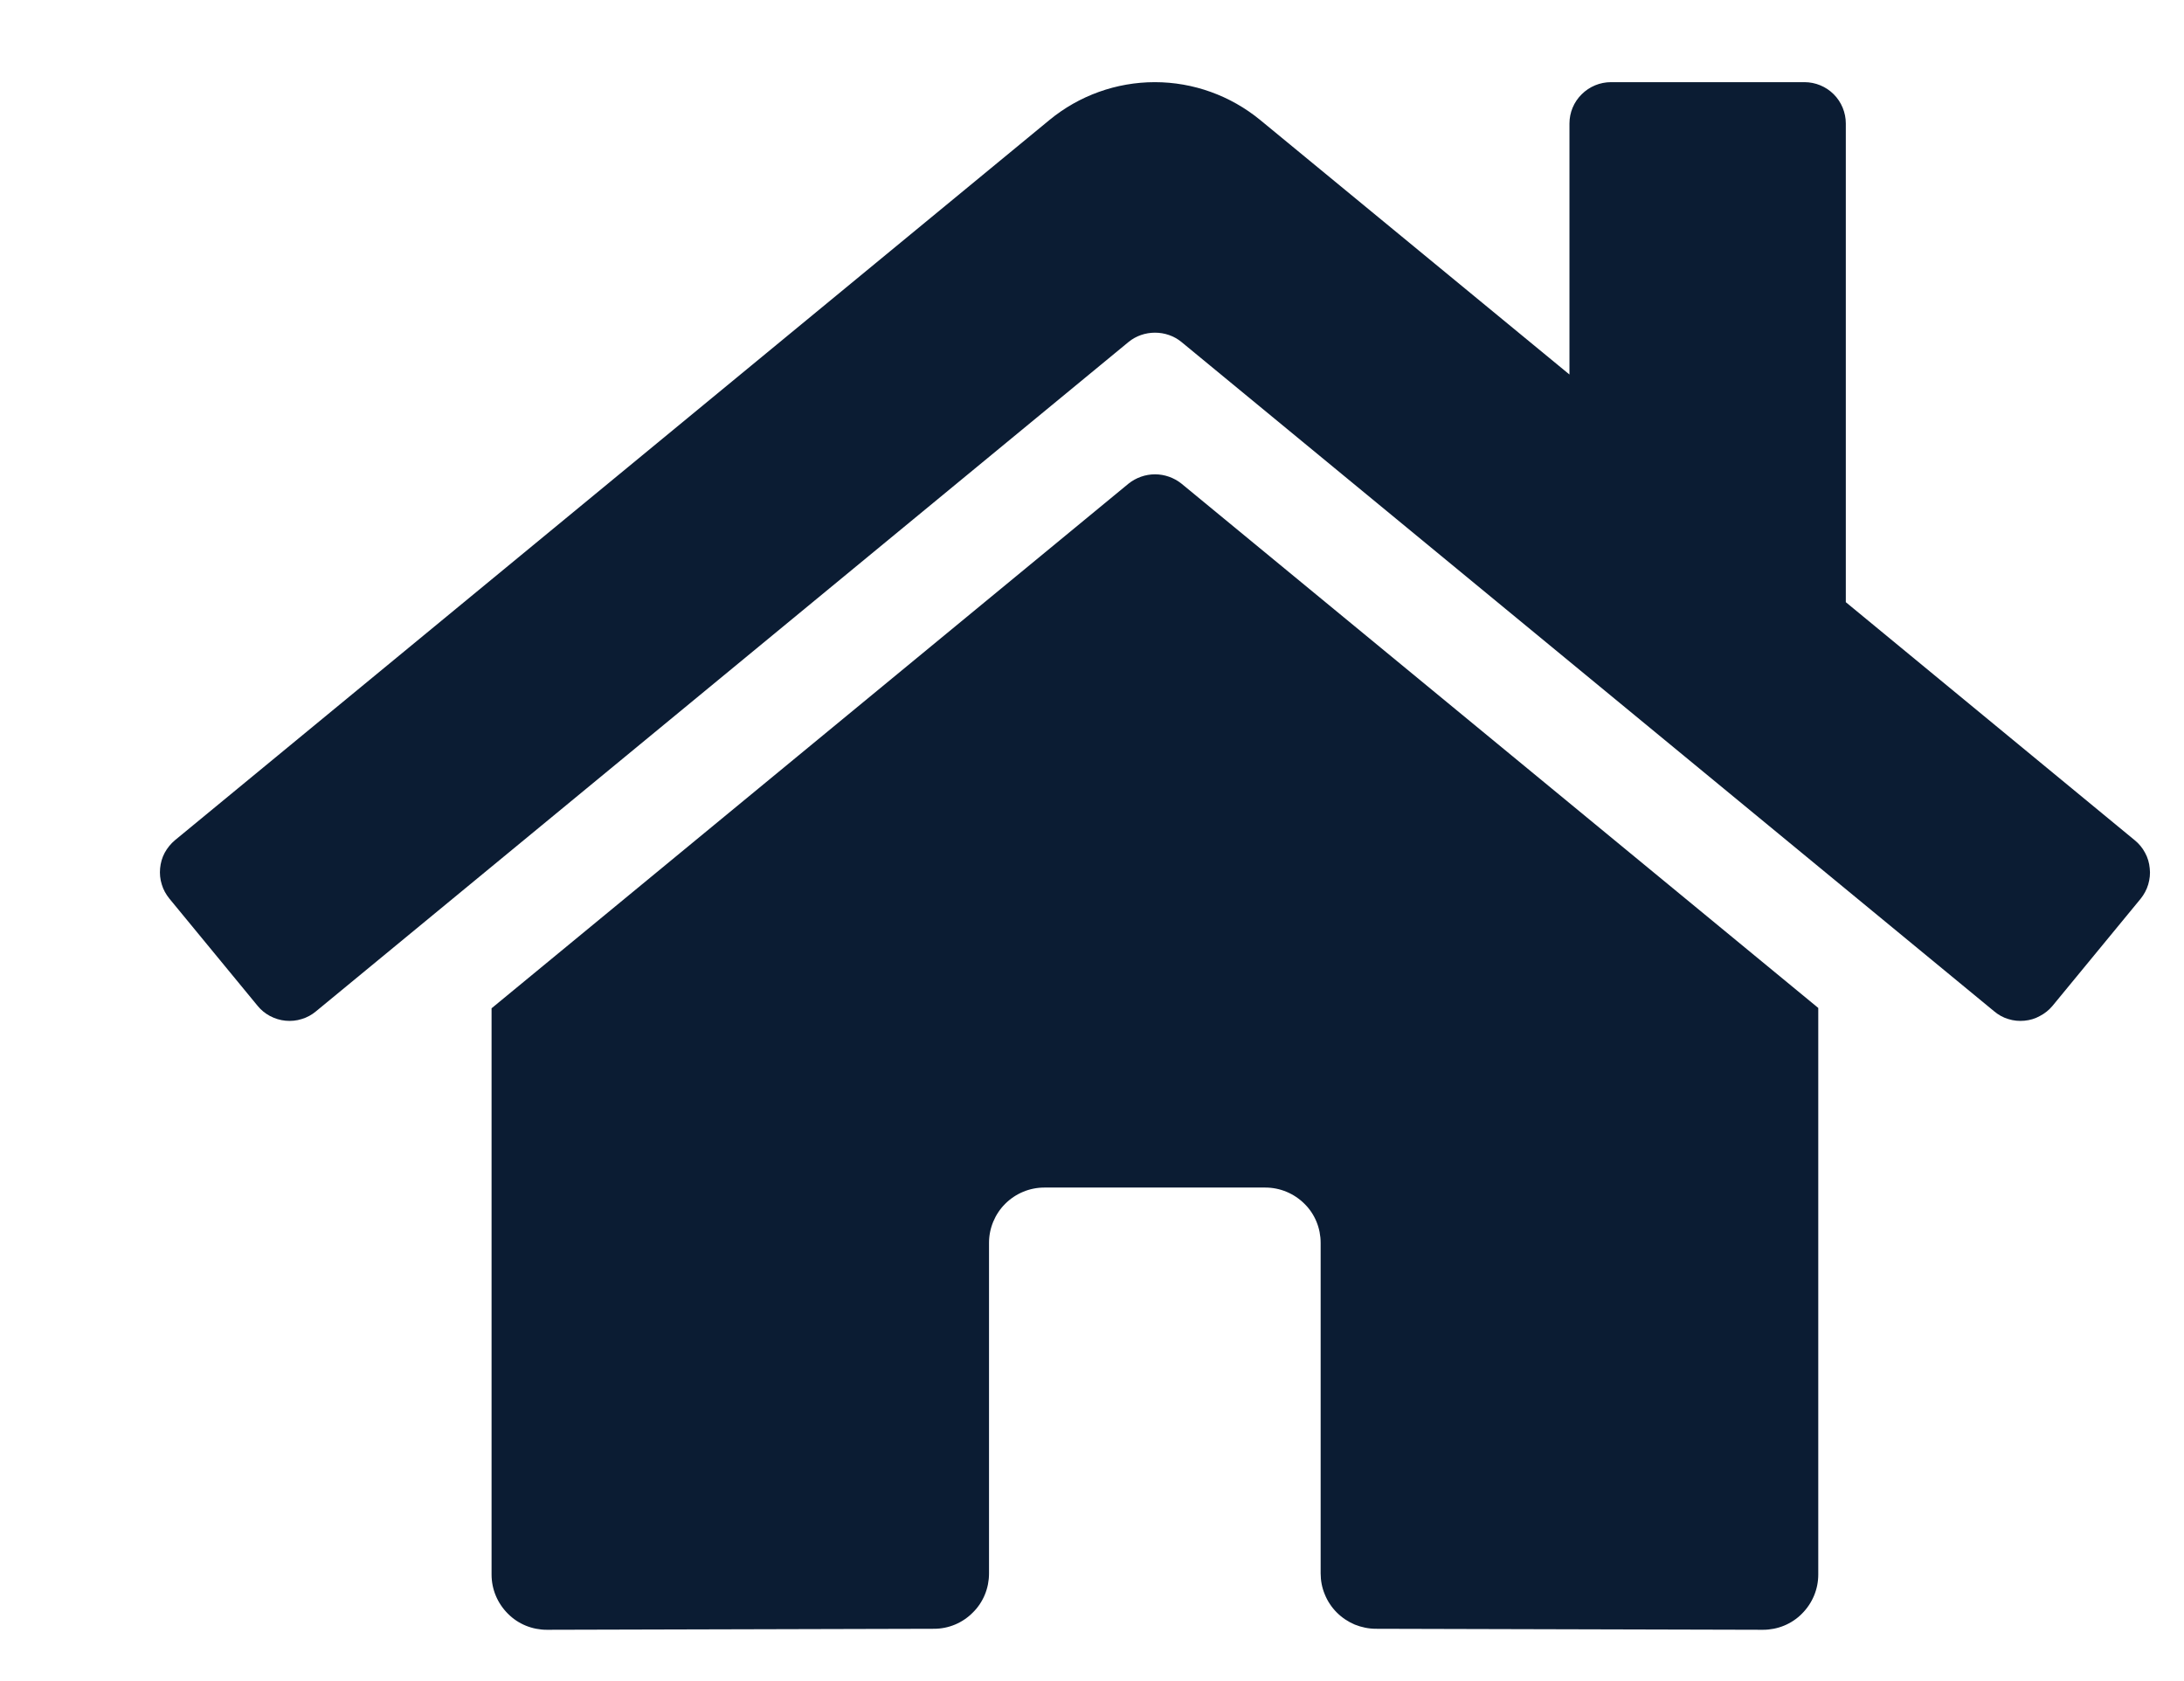
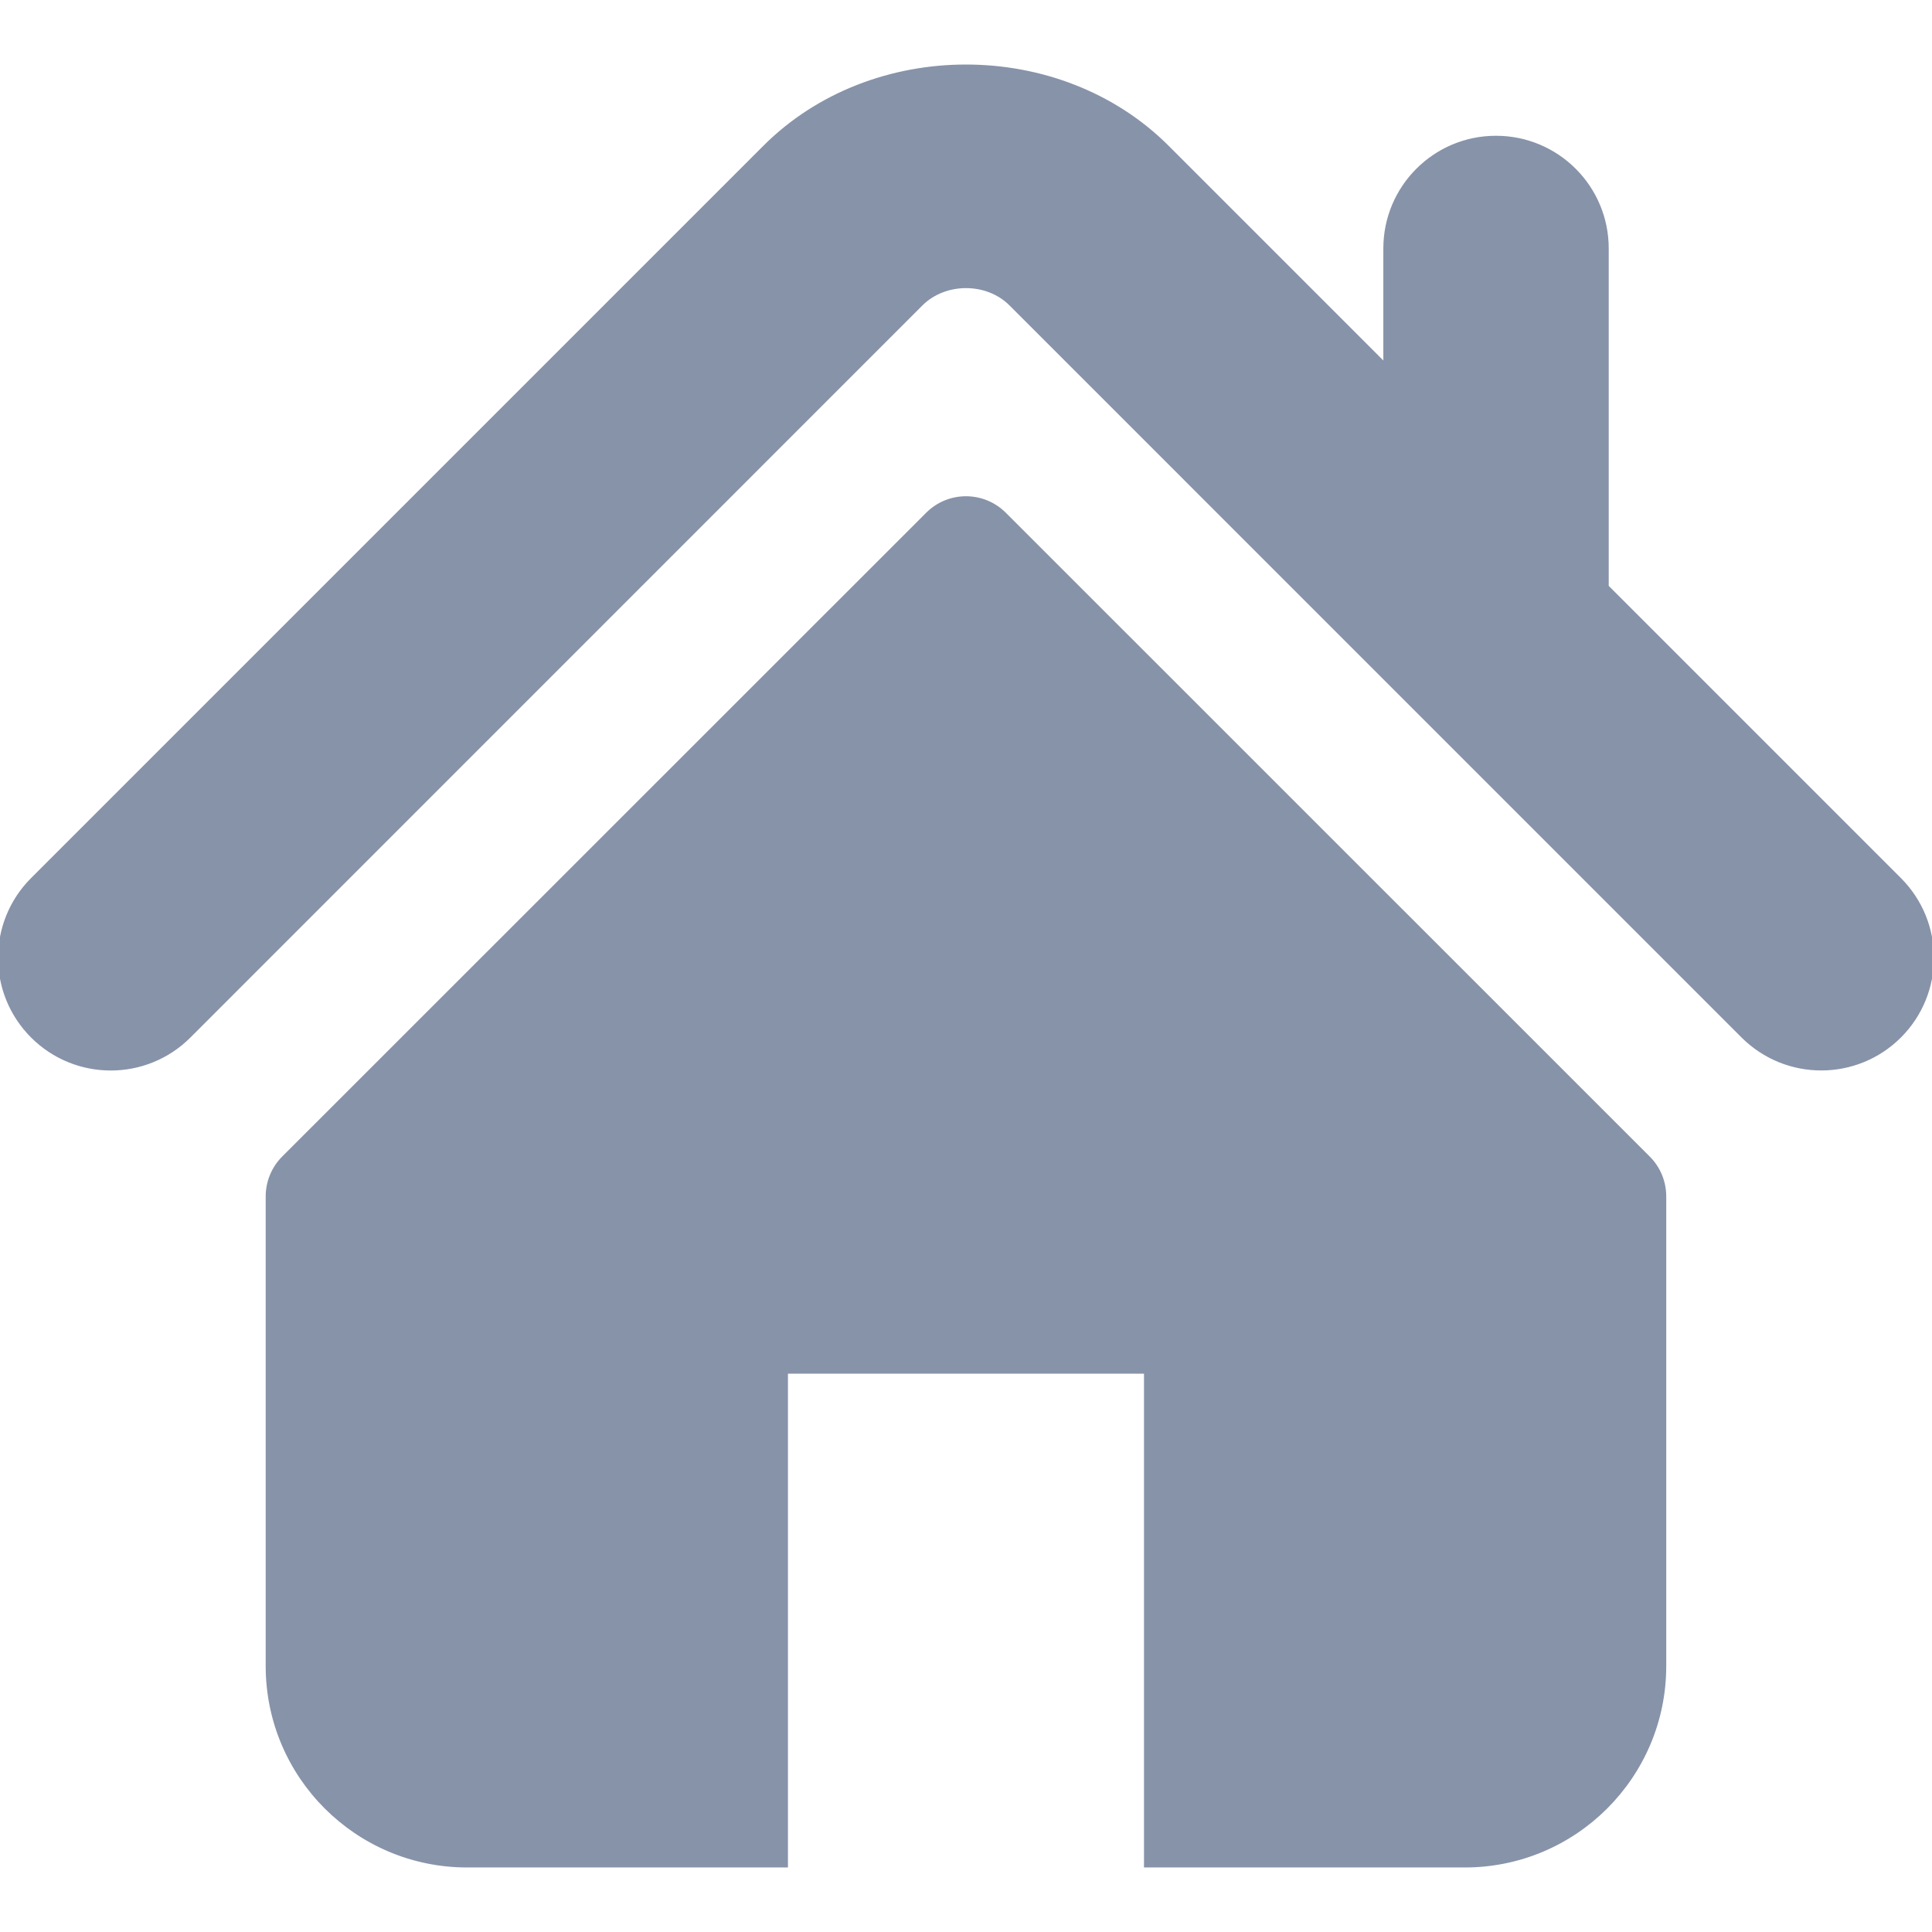
- <svg xmlns="http://www.w3.org/2000/svg" width="13px" height="10px" viewBox="0 0 13 10" fill="none" transform="rotate(0) scale(1, 1)">
-   <path d="M6.718 2.878L2.926 6.001V9.371C2.926 9.459 2.961 9.542 3.023 9.604C3.084 9.666 3.168 9.7 3.255 9.7L5.56 9.694C5.647 9.694 5.73 9.659 5.791 9.597C5.853 9.536 5.887 9.452 5.887 9.365V7.397C5.887 7.31 5.922 7.226 5.983 7.165C6.045 7.103 6.129 7.068 6.216 7.068H7.532C7.619 7.068 7.703 7.103 7.765 7.165C7.827 7.226 7.861 7.31 7.861 7.397V9.364C7.861 9.407 7.869 9.45 7.886 9.49C7.902 9.53 7.927 9.567 7.957 9.597C7.988 9.628 8.024 9.652 8.064 9.669C8.104 9.685 8.147 9.694 8.19 9.694L10.494 9.7C10.581 9.7 10.665 9.666 10.726 9.604C10.788 9.542 10.823 9.459 10.823 9.371V5.999L7.032 2.878C6.988 2.843 6.932 2.823 6.875 2.823C6.818 2.823 6.762 2.843 6.718 2.878ZM12.707 5.001L10.987 3.584V0.735C10.987 0.67 10.961 0.607 10.915 0.561C10.869 0.515 10.806 0.489 10.741 0.489H9.589C9.524 0.489 9.461 0.515 9.415 0.561C9.368 0.607 9.342 0.67 9.342 0.735V2.229L7.501 0.714C7.324 0.569 7.103 0.489 6.874 0.489C6.645 0.489 6.423 0.569 6.247 0.714L1.041 5.001C1.016 5.022 0.996 5.047 0.98 5.076C0.965 5.104 0.956 5.136 0.953 5.168C0.95 5.2 0.953 5.233 0.963 5.264C0.972 5.295 0.988 5.323 1.008 5.348L1.533 5.986C1.553 6.011 1.579 6.032 1.607 6.047C1.636 6.062 1.667 6.072 1.7 6.075C1.732 6.078 1.765 6.075 1.796 6.065C1.827 6.056 1.856 6.04 1.881 6.019L6.718 2.035C6.762 1.999 6.818 1.98 6.875 1.98C6.932 1.98 6.988 1.999 7.032 2.035L11.87 6.019C11.895 6.04 11.923 6.056 11.954 6.065C11.985 6.075 12.018 6.078 12.05 6.075C12.082 6.072 12.114 6.063 12.142 6.047C12.171 6.032 12.196 6.012 12.217 5.987L12.742 5.349C12.762 5.324 12.778 5.295 12.787 5.264C12.796 5.233 12.8 5.2 12.796 5.168C12.793 5.135 12.784 5.104 12.768 5.075C12.753 5.047 12.732 5.021 12.707 5.001Z" fill="#0B1C33" />
+ <svg xmlns="http://www.w3.org/2000/svg" fill="#8793a9" version="1.1" id="Capa_1" width="800px" height="800px" viewBox="0 0 495.398 495.398" xml:space="preserve" stroke="#8793a9">
+   <g id="SVGRepo_bgCarrier" stroke-width="0" />
+   <g id="SVGRepo_tracerCarrier" stroke-linecap="round" stroke-linejoin="round" />
+   <g id="SVGRepo_iconCarrier">
+     <g>
+       <g>
+         <g>
+           <path d="M487.083,225.514l-75.08-75.08V63.704c0-15.682-12.708-28.391-28.413-28.391c-15.669,0-28.377,12.709-28.377,28.391 v29.941L299.31,37.74c-27.639-27.624-75.694-27.575-103.27,0.05L8.312,225.514c-11.082,11.104-11.082,29.071,0,40.158 c11.087,11.101,29.089,11.101,40.172,0l187.71-187.729c6.115-6.083,16.893-6.083,22.976-0.018l187.742,187.747 c5.567,5.551,12.825,8.312,20.081,8.312c7.271,0,14.541-2.764,20.091-8.312C498.17,254.586,498.17,236.619,487.083,225.514z" />
+           <path d="M257.561,131.836c-5.454-5.451-14.285-5.451-19.723,0L72.712,296.913c-2.607,2.606-4.085,6.164-4.085,9.877v120.401 c0,28.253,22.908,51.16,51.16,51.16h81.754v-126.61h92.299v126.61h81.755c28.251,0,51.159-22.907,51.159-51.159V306.79 c0-3.713-1.465-7.271-4.085-9.877L257.561,131.836z" />
+         </g>
+       </g>
+     </g>
+   </g>
</svg>
